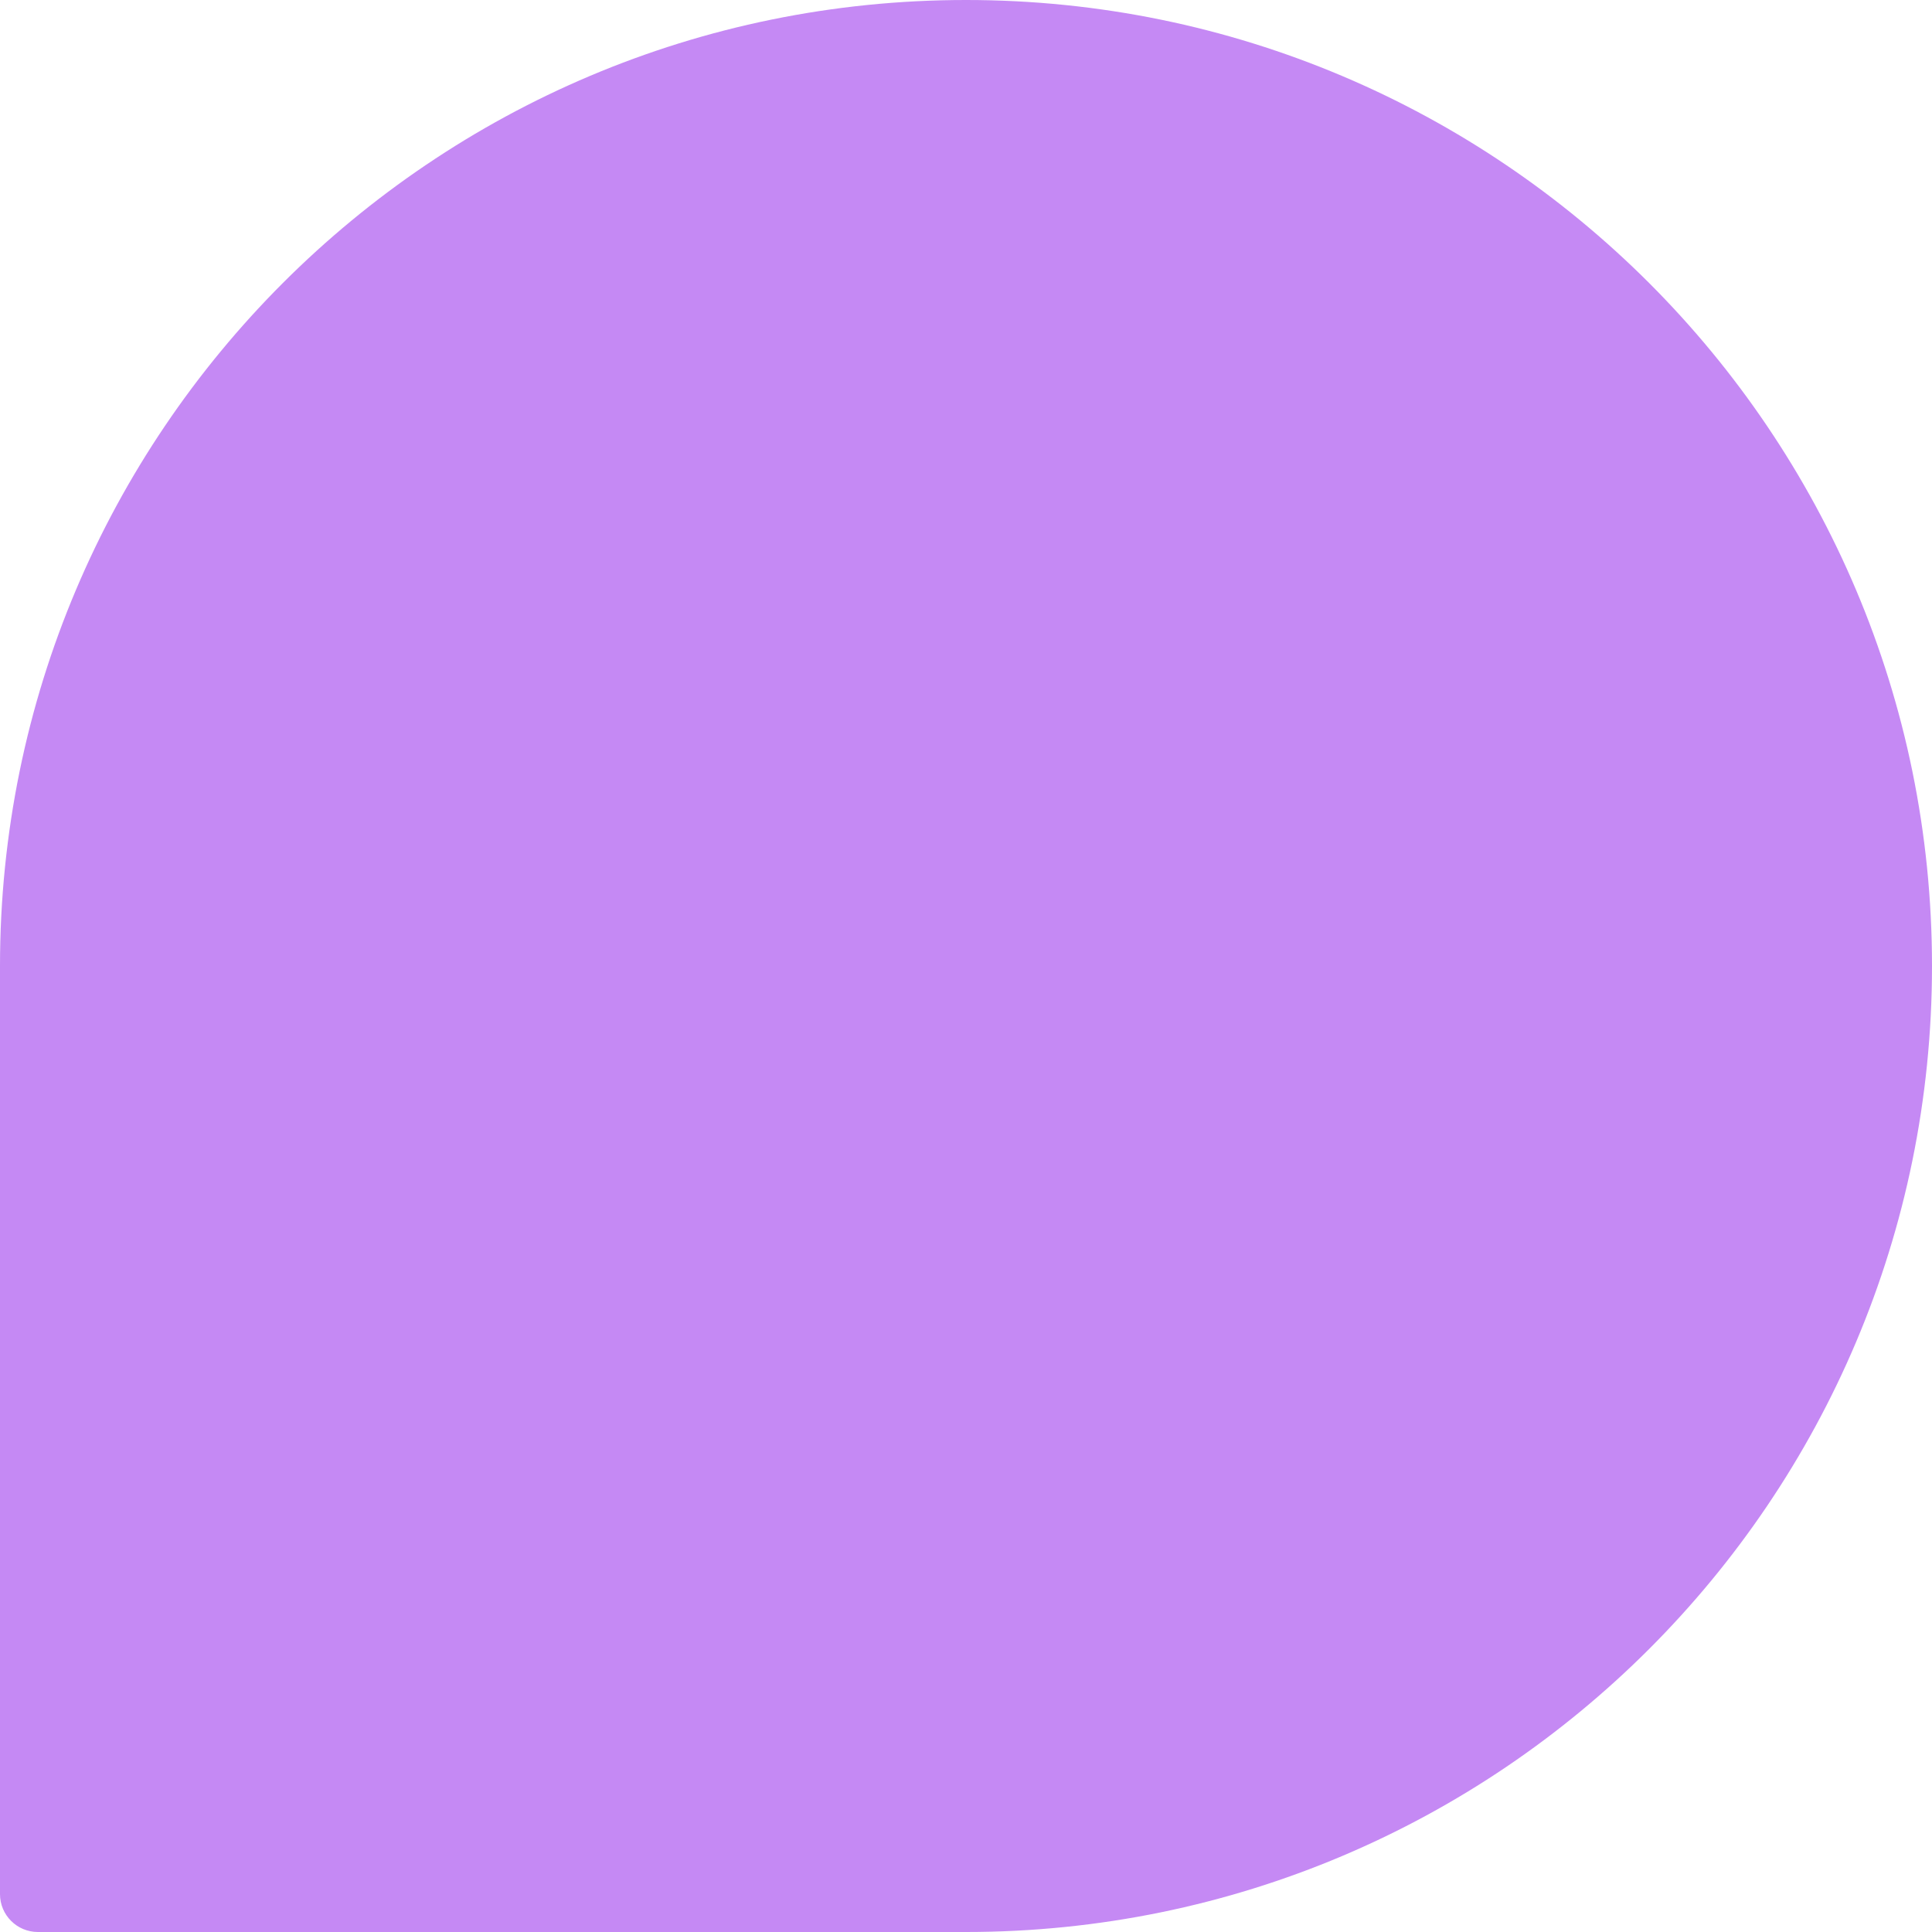
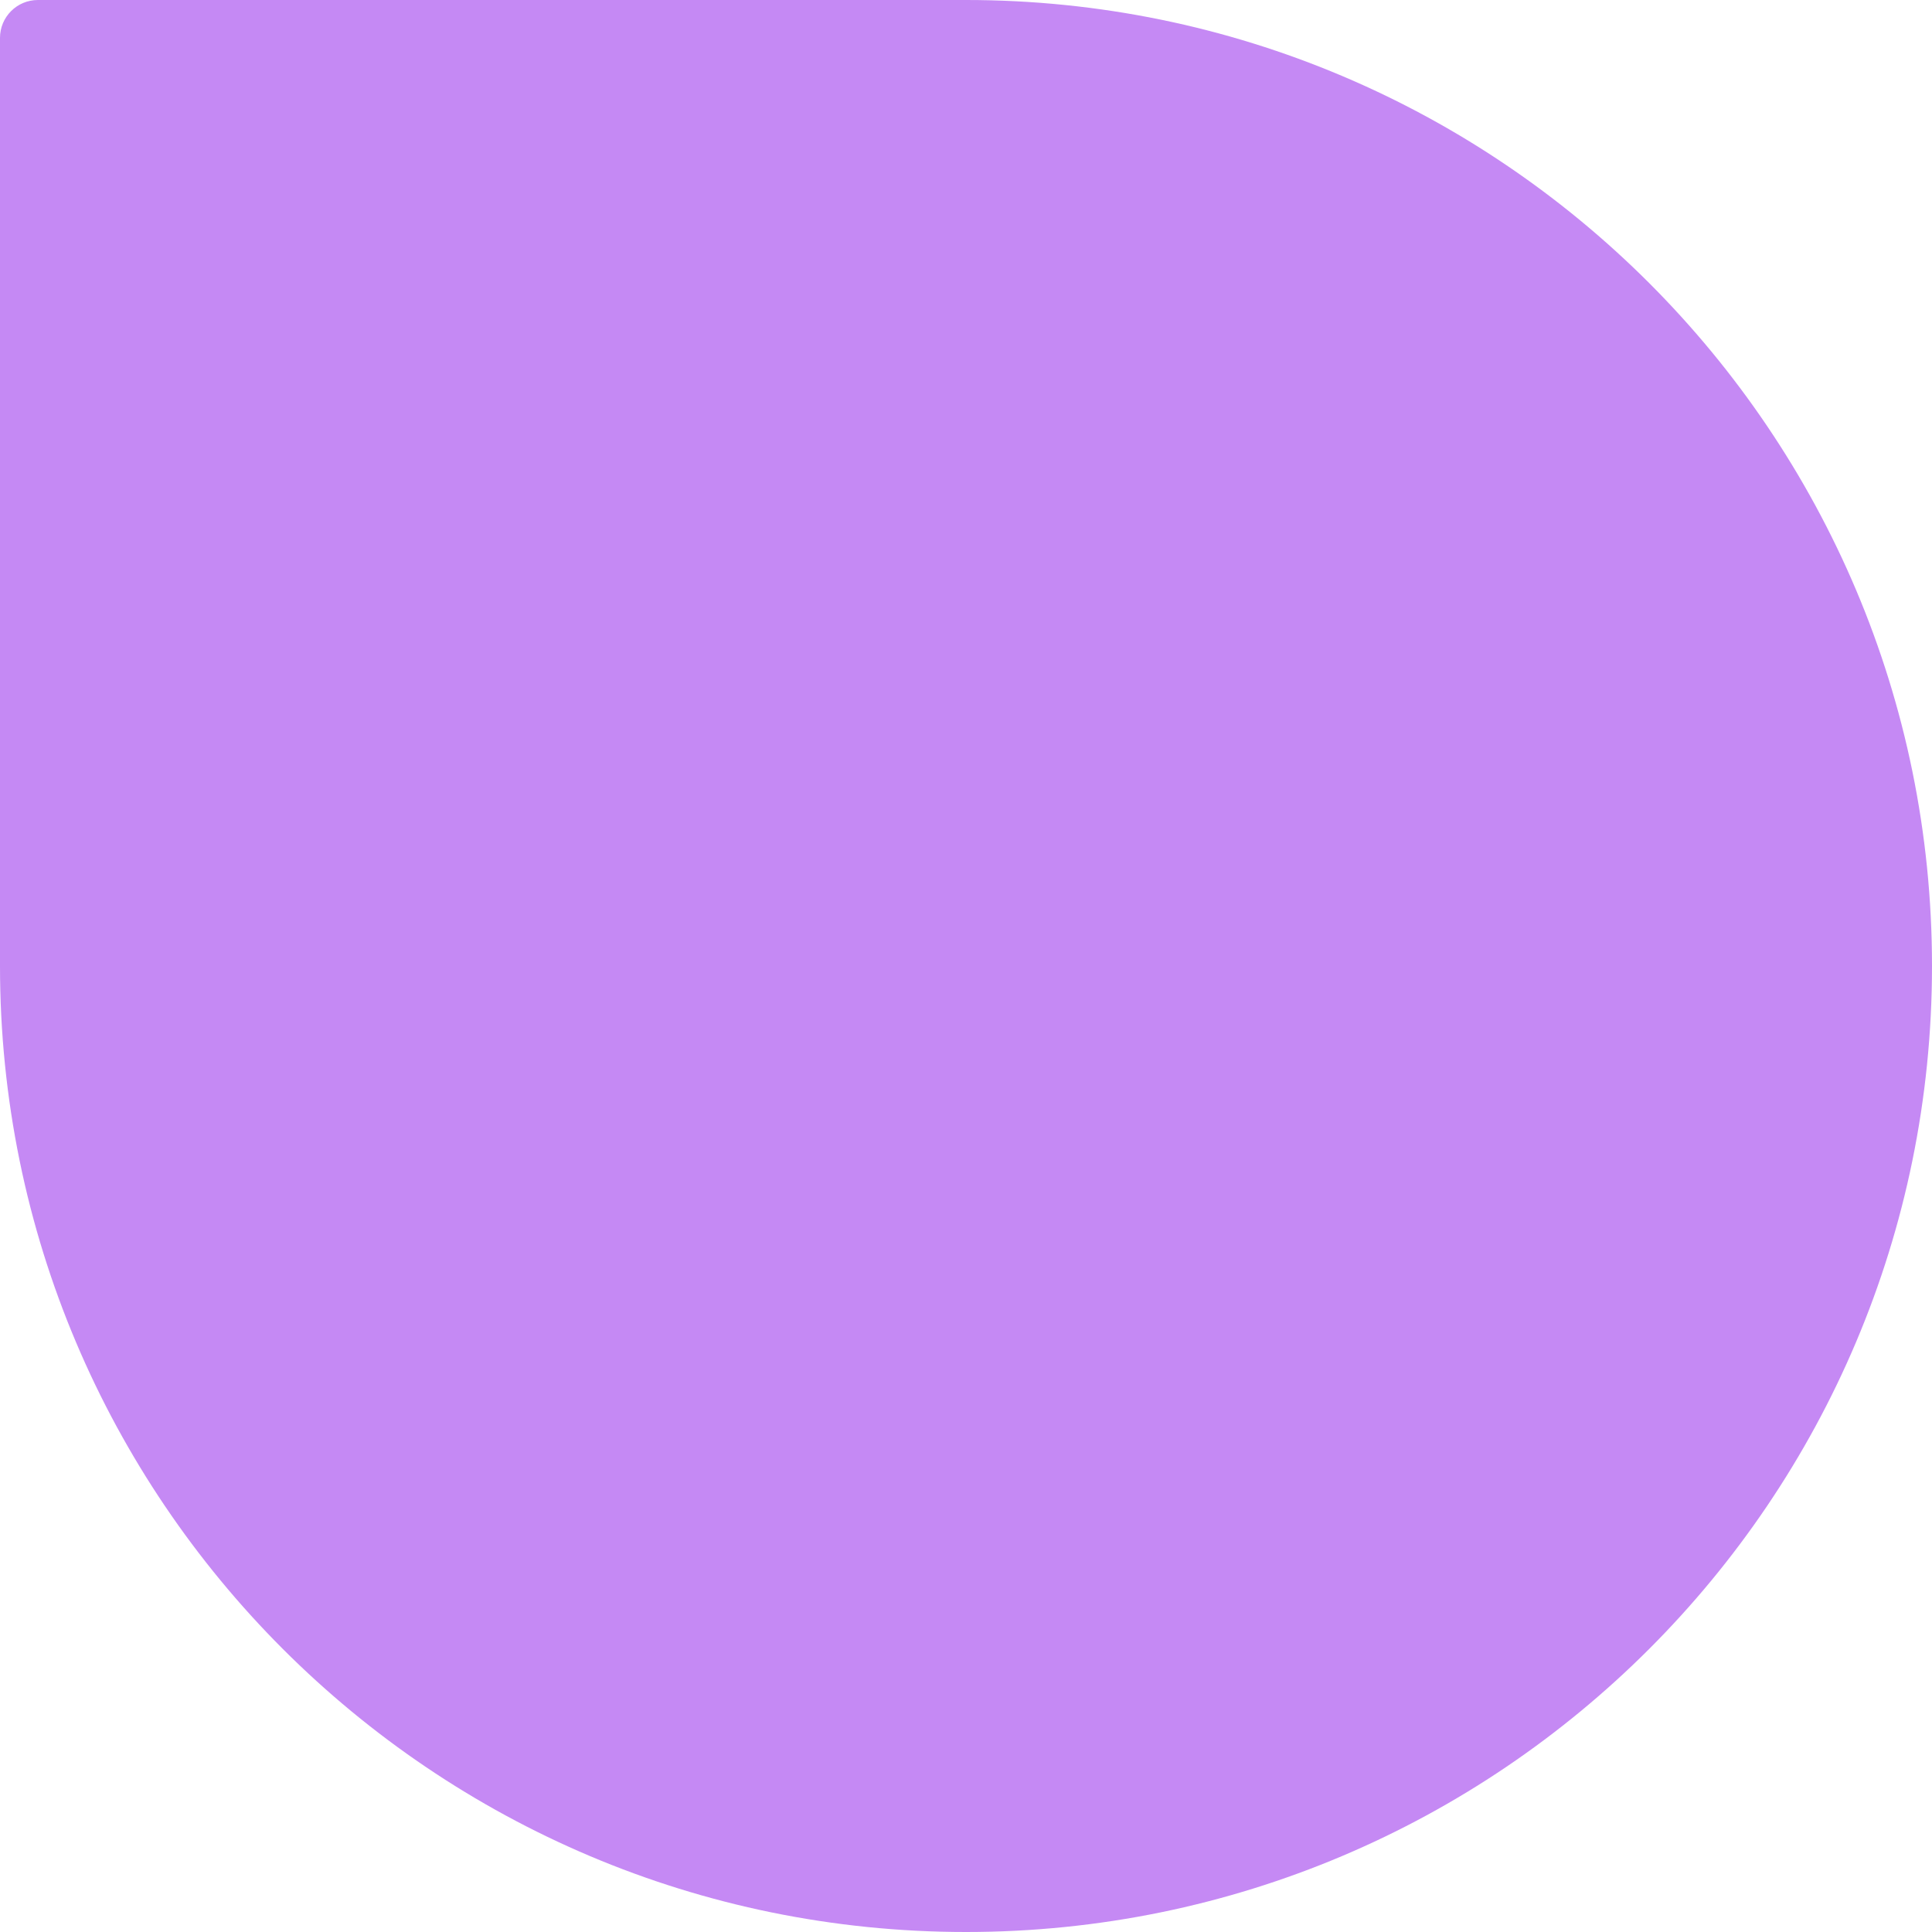
<svg xmlns="http://www.w3.org/2000/svg" width="36" height="36" viewBox="0 0 36 36" fill="none">
-   <path d="M18 0C8.059 0 0 8.059 0 18L0 35.294C0 35.684 0.316 36 0.706 36L18 36C27.941 36 36 27.941 36 18V18C36 8.059 27.941 0 18 0V0Z" fill="#C589F4" />
+   <path d="M36 18C36 8.059 27.941 2.44269e-06 18 1.57361e-06L0.706 6.17093e-08C0.316 2.76277e-08 3.11959e-06 0.316 3.08551e-06 0.706L1.57361e-06 18C7.04529e-07 27.941 8.059 36 18 36V36C27.941 36 36 27.941 36 18V18Z" fill="#C589F4" />
</svg>
